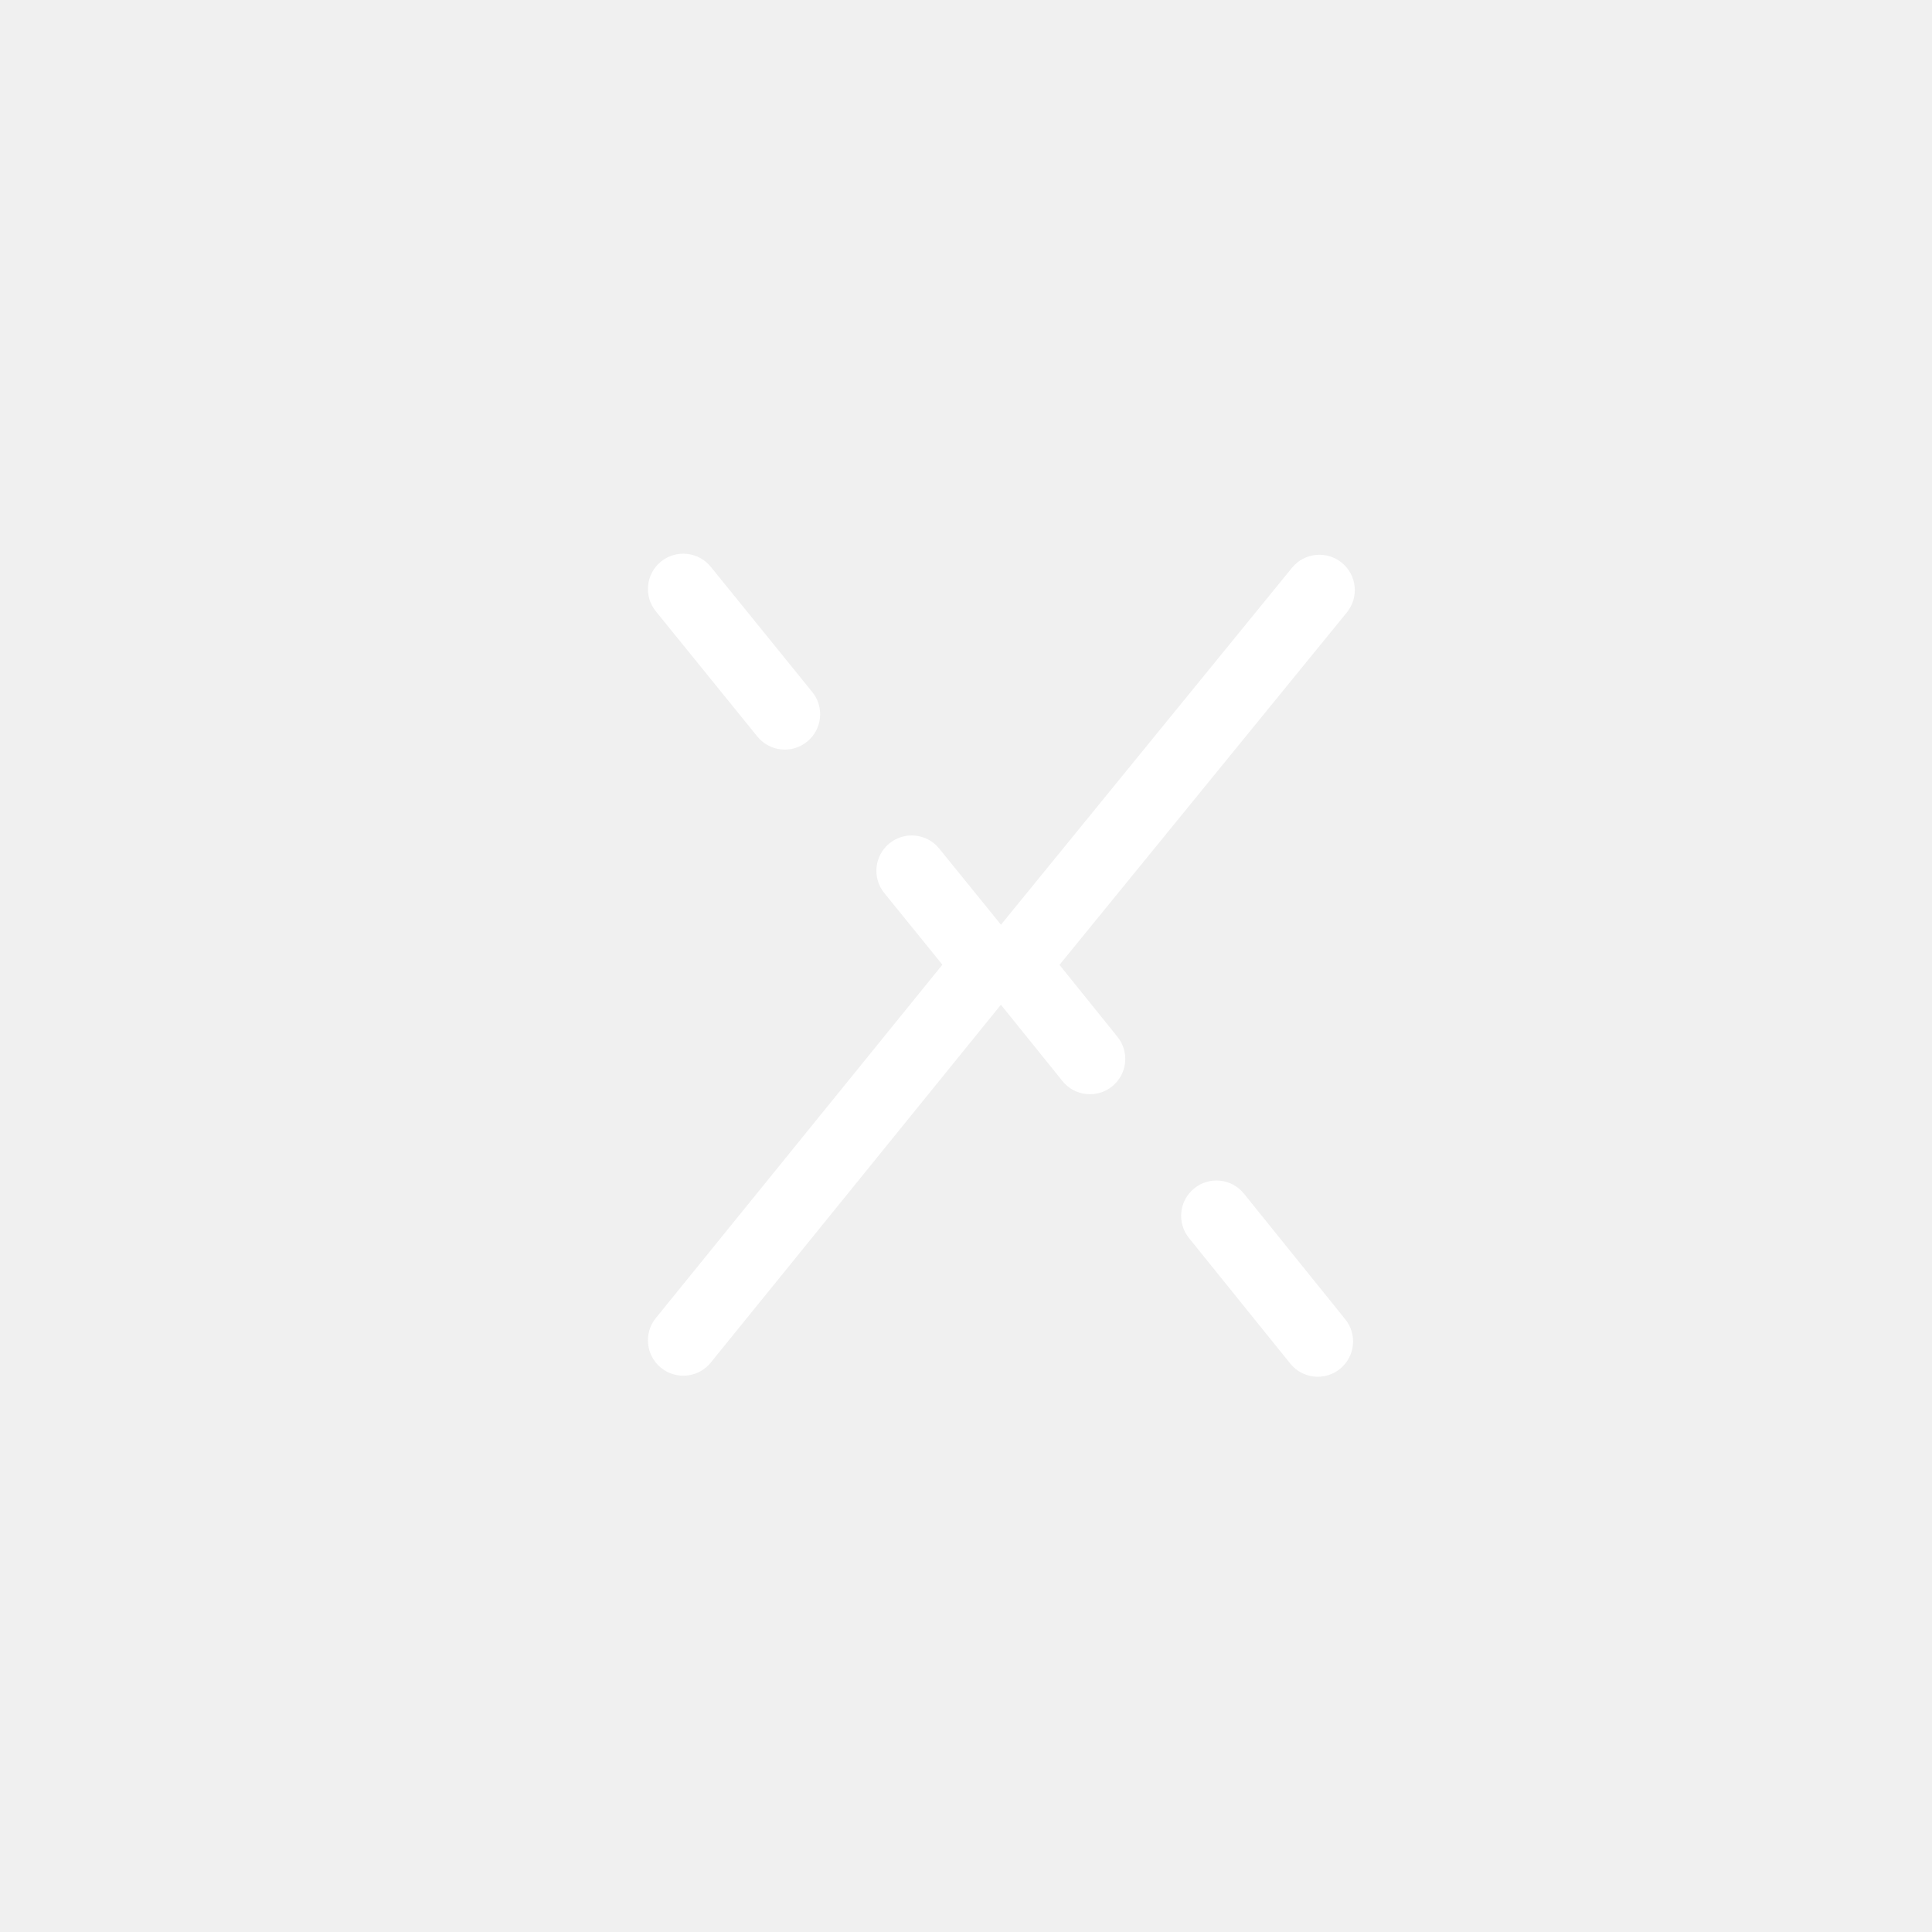
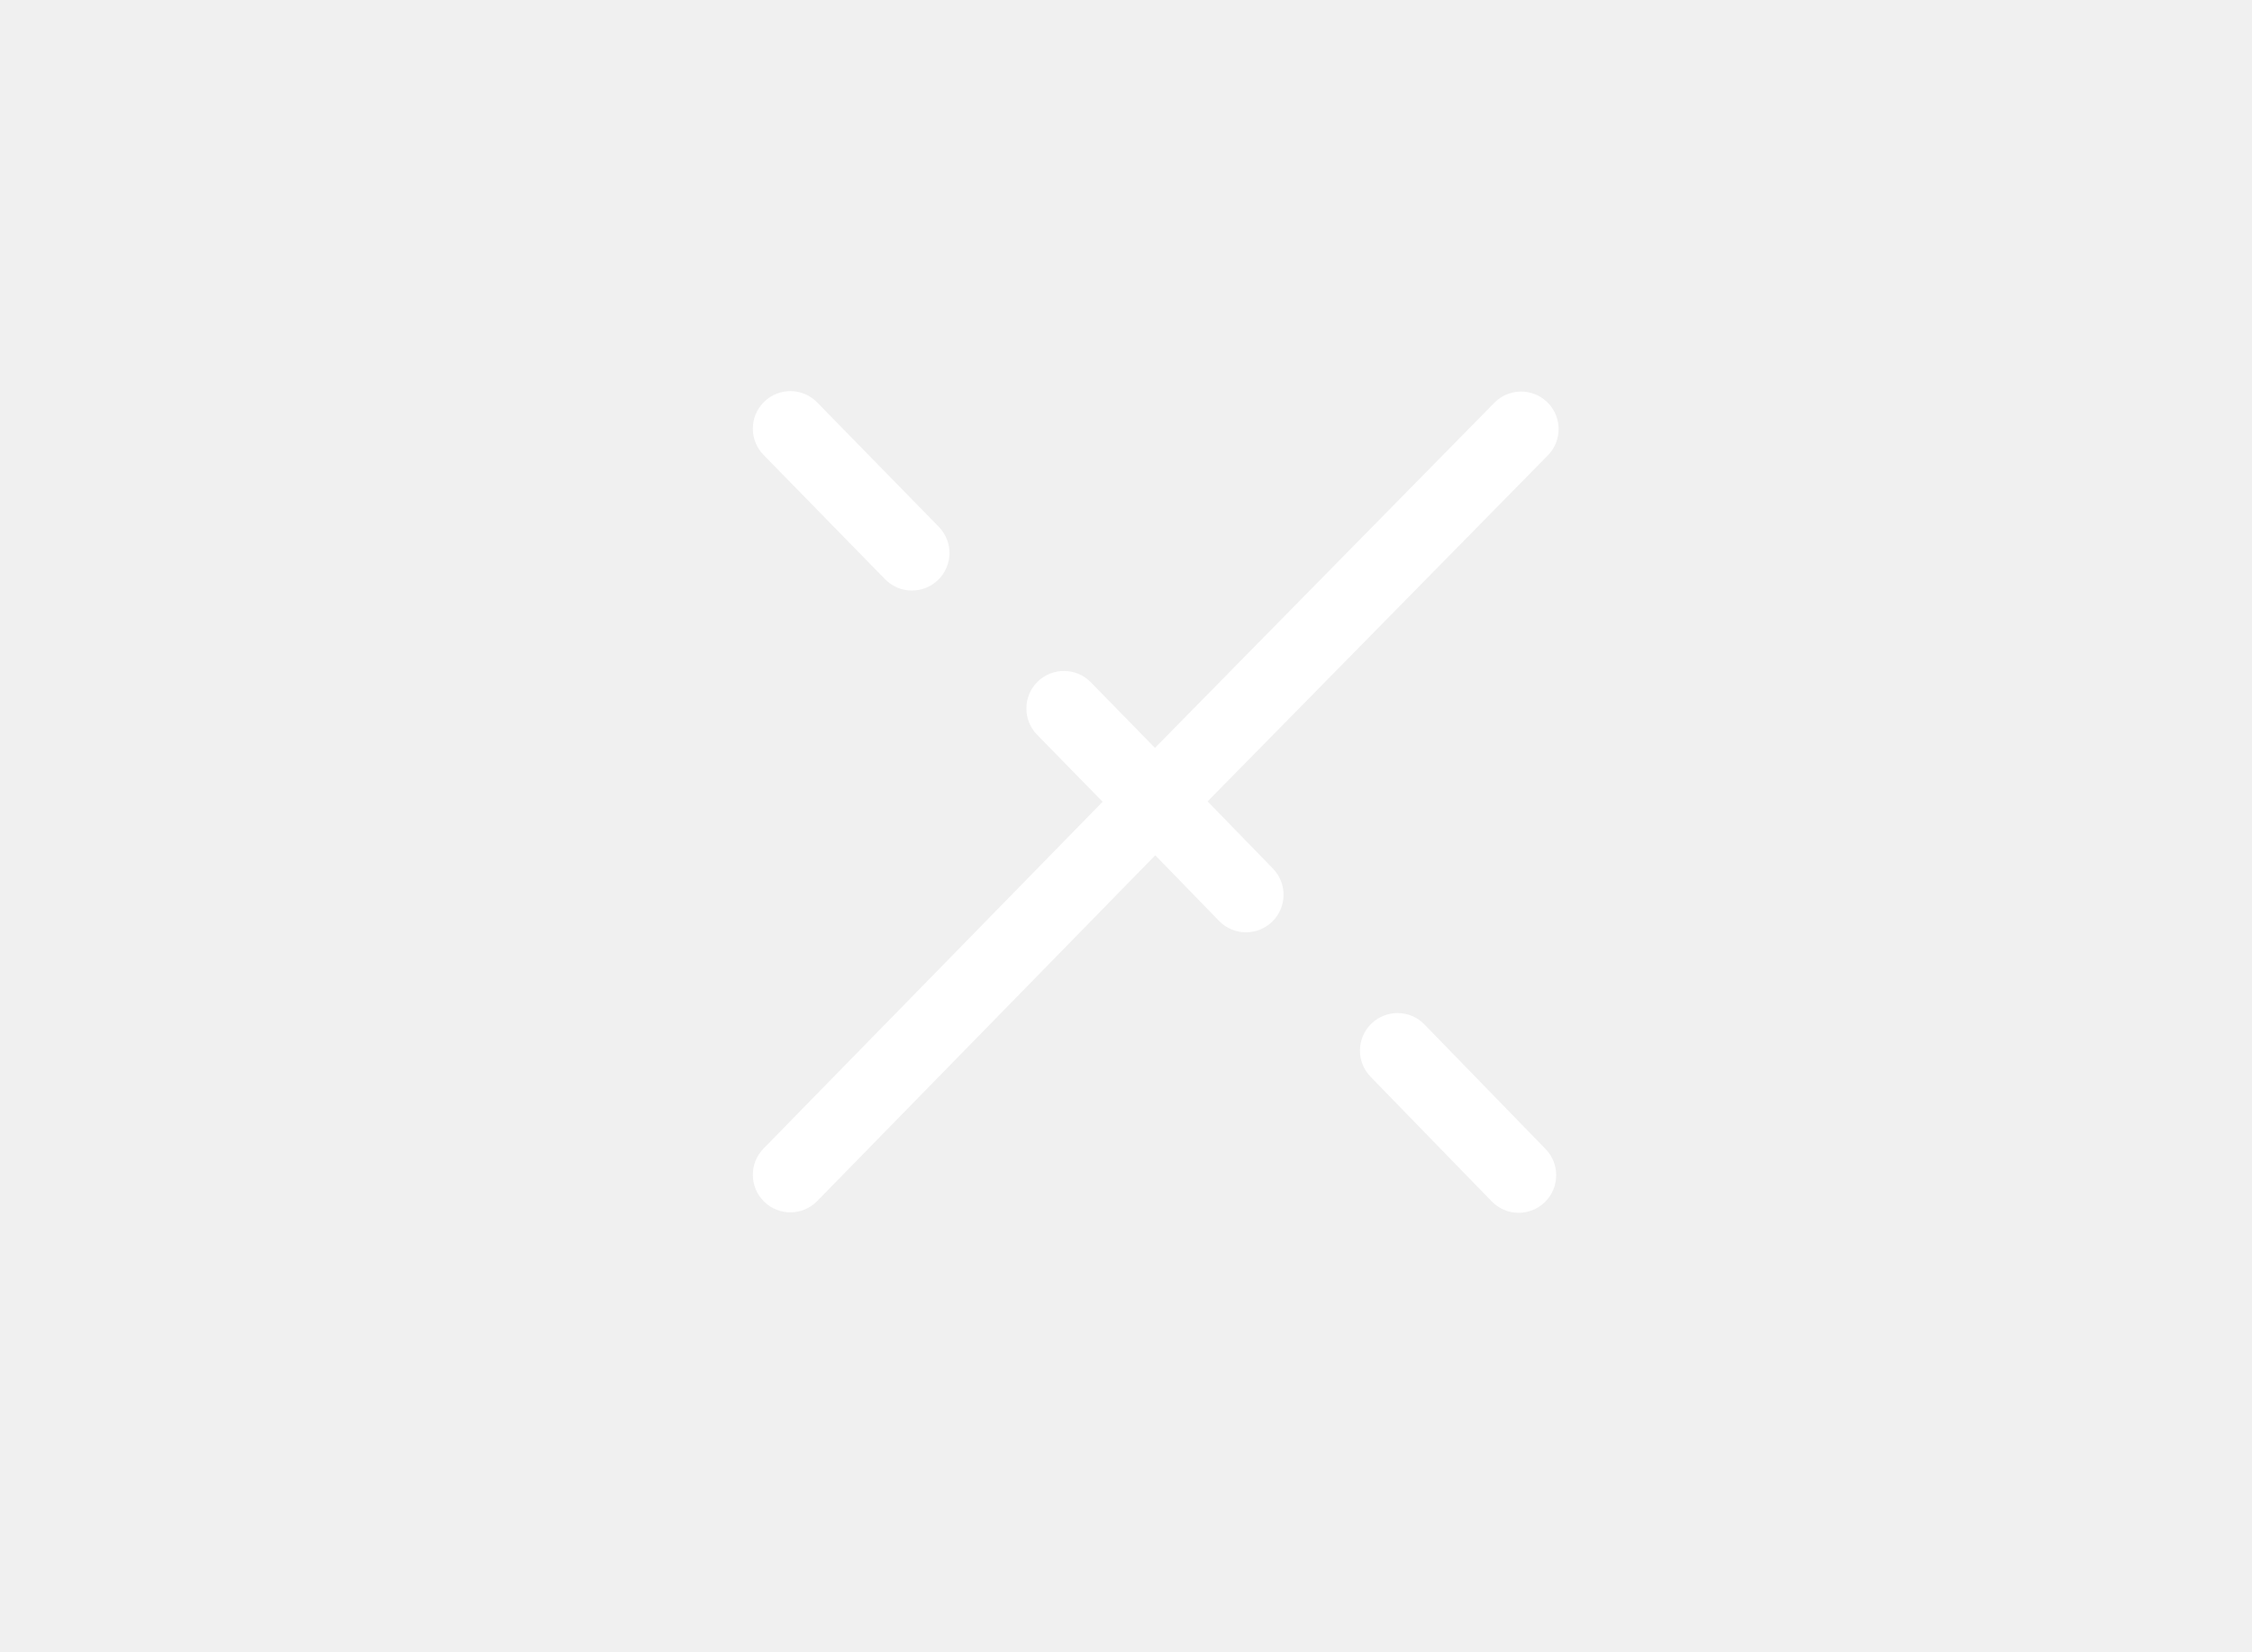
- <svg xmlns="http://www.w3.org/2000/svg" width="41" height="41" viewBox="0 0 41 41" fill="none">
-   <path d="M27.381 28.937C27.641 29.26 28.113 29.311 28.435 29.051C28.758 28.791 28.808 28.319 28.548 27.997L27.381 28.937ZM21.518 20.472L20.937 19.998C20.713 20.273 20.712 20.666 20.935 20.943L21.518 20.472ZM28.582 12.997C28.844 12.676 28.796 12.204 28.475 11.942C28.154 11.68 27.681 11.727 27.419 12.048L28.582 12.997ZM26.399 25.332C26.139 25.009 25.667 24.958 25.345 25.218C25.022 25.478 24.972 25.95 25.232 26.273L26.399 25.332ZM22.546 22.941C22.806 23.264 23.279 23.315 23.601 23.055C23.923 22.795 23.974 22.323 23.713 22.001L22.546 22.941ZM22.1 20.947L28.582 12.997L27.419 12.048L20.937 19.998L22.1 20.947ZM28.548 27.997L26.399 25.332L25.232 26.273L27.381 28.937L28.548 27.997ZM23.713 22.001L22.102 20.002L20.935 20.943L22.546 22.941L23.713 22.001Z" fill="white" />
-   <path d="M15.083 12.028C14.822 11.706 14.349 11.657 14.028 11.917C13.706 12.178 13.657 12.651 13.917 12.972L15.083 12.028ZM20.964 20.472L21.547 20.945C21.77 20.669 21.77 20.275 21.547 20L20.964 20.472ZM13.917 27.972C13.657 28.294 13.706 28.766 14.028 29.027C14.349 29.288 14.822 29.239 15.083 28.917L13.917 27.972ZM16.072 15.63C16.333 15.951 16.805 16.001 17.127 15.74C17.449 15.479 17.498 15.007 17.237 14.685L16.072 15.63ZM19.931 18.007C19.67 17.685 19.198 17.636 18.876 17.897C18.554 18.157 18.505 18.63 18.766 18.952L19.931 18.007ZM20.382 20L13.917 27.972L15.083 28.917L21.547 20.945L20.382 20ZM13.917 12.972L16.072 15.63L17.237 14.685L15.083 12.028L13.917 12.972ZM18.766 18.952L20.382 20.945L21.547 20L19.931 18.007L18.766 18.952Z" fill="white" />
+ <svg xmlns="http://www.w3.org/2000/svg" width="45" height="33" viewBox="0 0 45 33" fill="none">
+   <path d="M29.809 24.008C30.097 24.305 30.572 24.312 30.869 24.023C31.166 23.734 31.173 23.259 30.885 22.962L29.809 24.008ZM23.082 16.012L22.547 15.486C22.261 15.777 22.26 16.243 22.544 16.535L23.082 16.012ZM30.929 9.1C31.22 8.805 31.216 8.33 30.921 8.04C30.625 7.749 30.151 7.754 29.86 8.049L30.929 9.1ZM28.463 20.471C28.174 20.174 27.7 20.168 27.402 20.457C27.105 20.745 27.099 21.22 27.387 21.517L28.463 20.471ZM24.36 18.403C24.649 18.7 25.123 18.707 25.421 18.418C25.718 18.129 25.725 17.654 25.436 17.357L24.36 18.403ZM23.616 16.538L30.929 9.1L29.86 8.049L22.547 15.486L23.616 16.538ZM30.885 22.962L28.463 20.471L27.387 21.517L29.809 24.008L30.885 22.962ZM25.436 17.357L23.62 15.489L22.544 16.535L24.36 18.403L25.436 17.357Z" fill="white" />
+   <path d="M16.329 8.042C16.04 7.745 15.565 7.74 15.269 8.03C14.973 8.319 14.967 8.794 15.257 9.09L16.329 8.042ZM23.082 16.021L23.618 16.546C23.903 16.254 23.903 15.788 23.618 15.497L23.082 16.021ZM15.257 22.952C14.967 23.248 14.973 23.723 15.269 24.013C15.565 24.302 16.04 24.297 16.329 24.001L15.257 22.952ZM17.686 11.575C17.976 11.871 18.451 11.877 18.747 11.587C19.043 11.298 19.049 10.823 18.759 10.527L17.686 11.575ZM21.796 13.633C21.506 13.337 21.032 13.332 20.735 13.621C20.439 13.911 20.434 14.386 20.723 14.682L21.796 13.633ZM22.546 15.497L15.257 22.952L16.329 24.001L23.618 16.546L22.546 15.497ZM15.257 9.09L17.686 11.575L18.759 10.527L16.329 8.042L15.257 9.09ZM20.723 14.682L22.546 16.546L23.618 15.497L21.796 13.633L20.723 14.682Z" fill="white" />
</svg>
